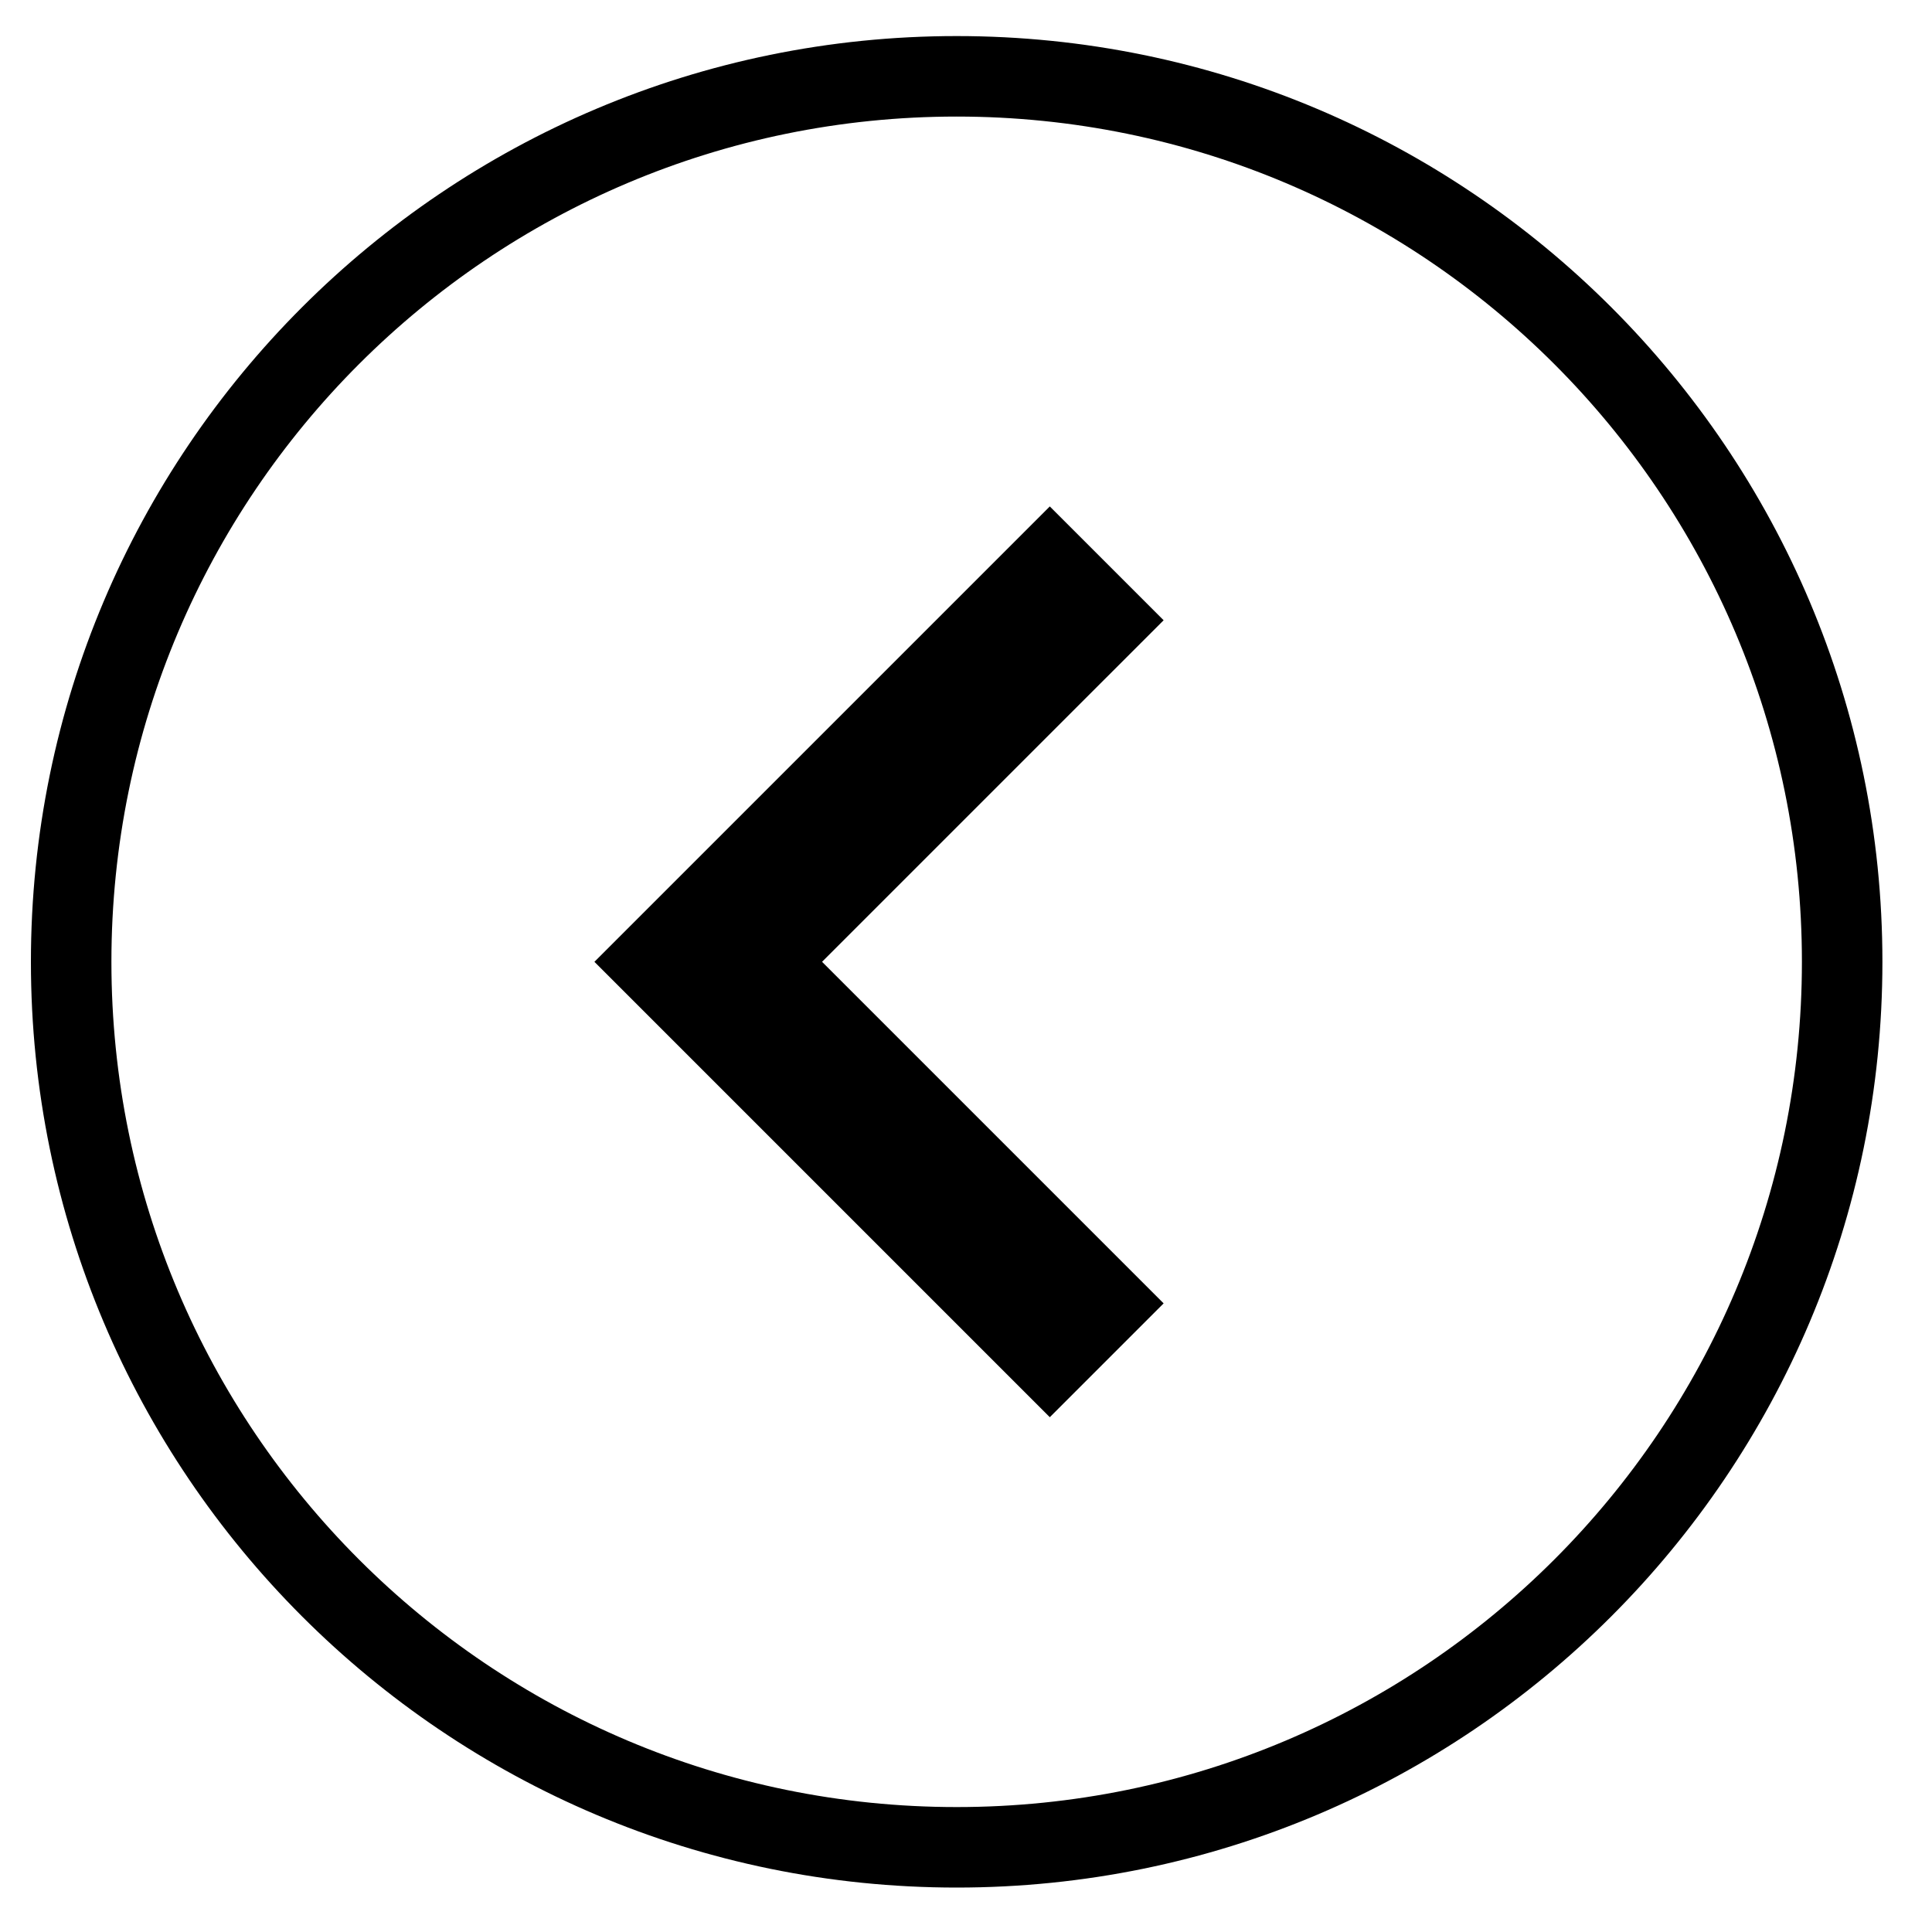
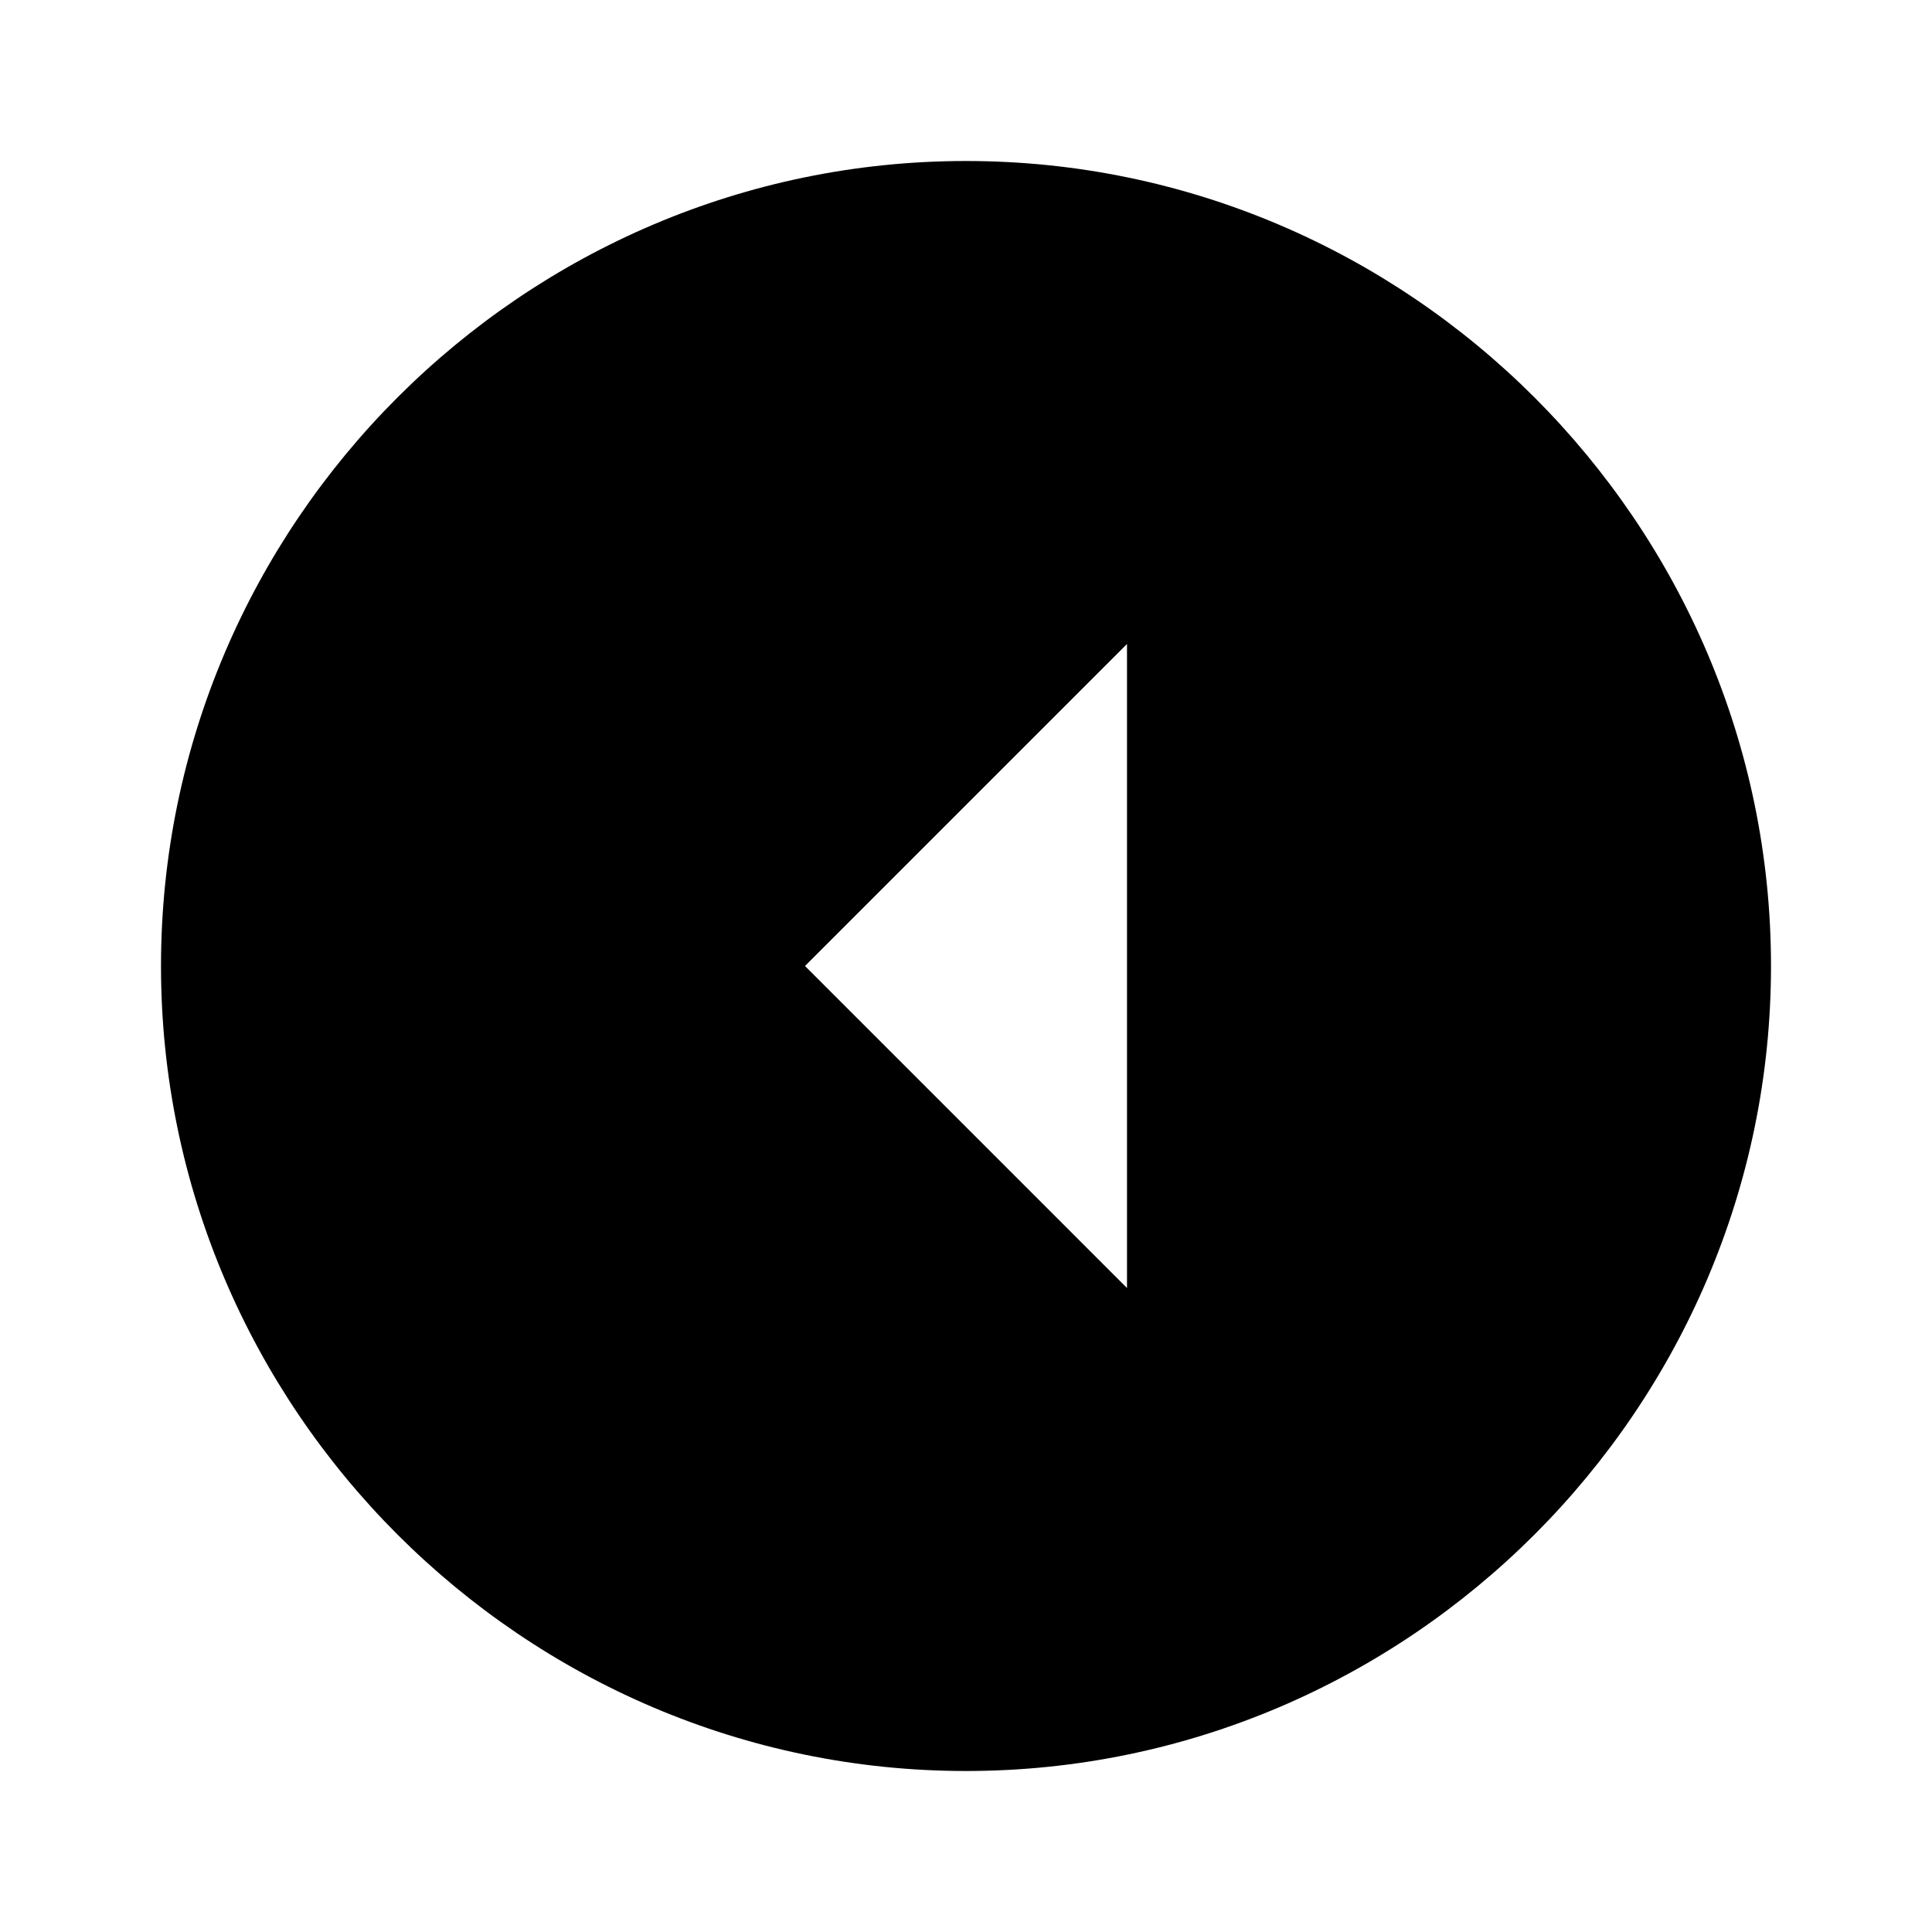
- <svg xmlns="http://www.w3.org/2000/svg" width="24" height="24">
-   <g>
-     <rect fill="none" id="canvas_background" height="402" width="582" y="-1" x="-1" />
-   </g>
-   <g>
-     <path id="circle-back-arrow-outline-stroke" fill="#000000" d="m0.384,11.948c0,-6.351 5.149,-11.5 11.5,-11.5c6.351,0 11.5,5.149 11.5,11.5c0,6.351 -5.149,11.5 -11.5,11.5c-6.351,0 -11.5,-5.149 -11.5,-11.5zm22,0c0,-5.799 -4.701,-10.5 -10.5,-10.5c-5.799,0 -10.5,4.701 -10.5,10.5c0,5.799 4.701,10.5 10.5,10.5c5.799,0 10.5,-4.701 10.5,-10.5zm-9.343,-5.657l1.414,1.414l-4.243,4.243l4.243,4.243l-1.414,1.414l-5.657,-5.657l5.657,-5.657z" />
-   </g>
+ <svg xmlns="http://www.w3.org/2000/svg" version="1.1" id="Layer_1" x="0px" y="0px" viewBox="0 0 24 24" style="enable-background:new 0 0 24 24;" xml:space="preserve">
+   <style type="text/css">
+ 	.st0{fill:none;}
+ </style>
+   <path class="st0" d="M24,0v24H0V0H24z" />
+   <path d="M22,12c0-5.5-4.5-10-10-10S2,6.5,2,12s4.5,10,10,10S22,17.5,22,12z M10,12l4-4v8L10,12z" />
</svg>
